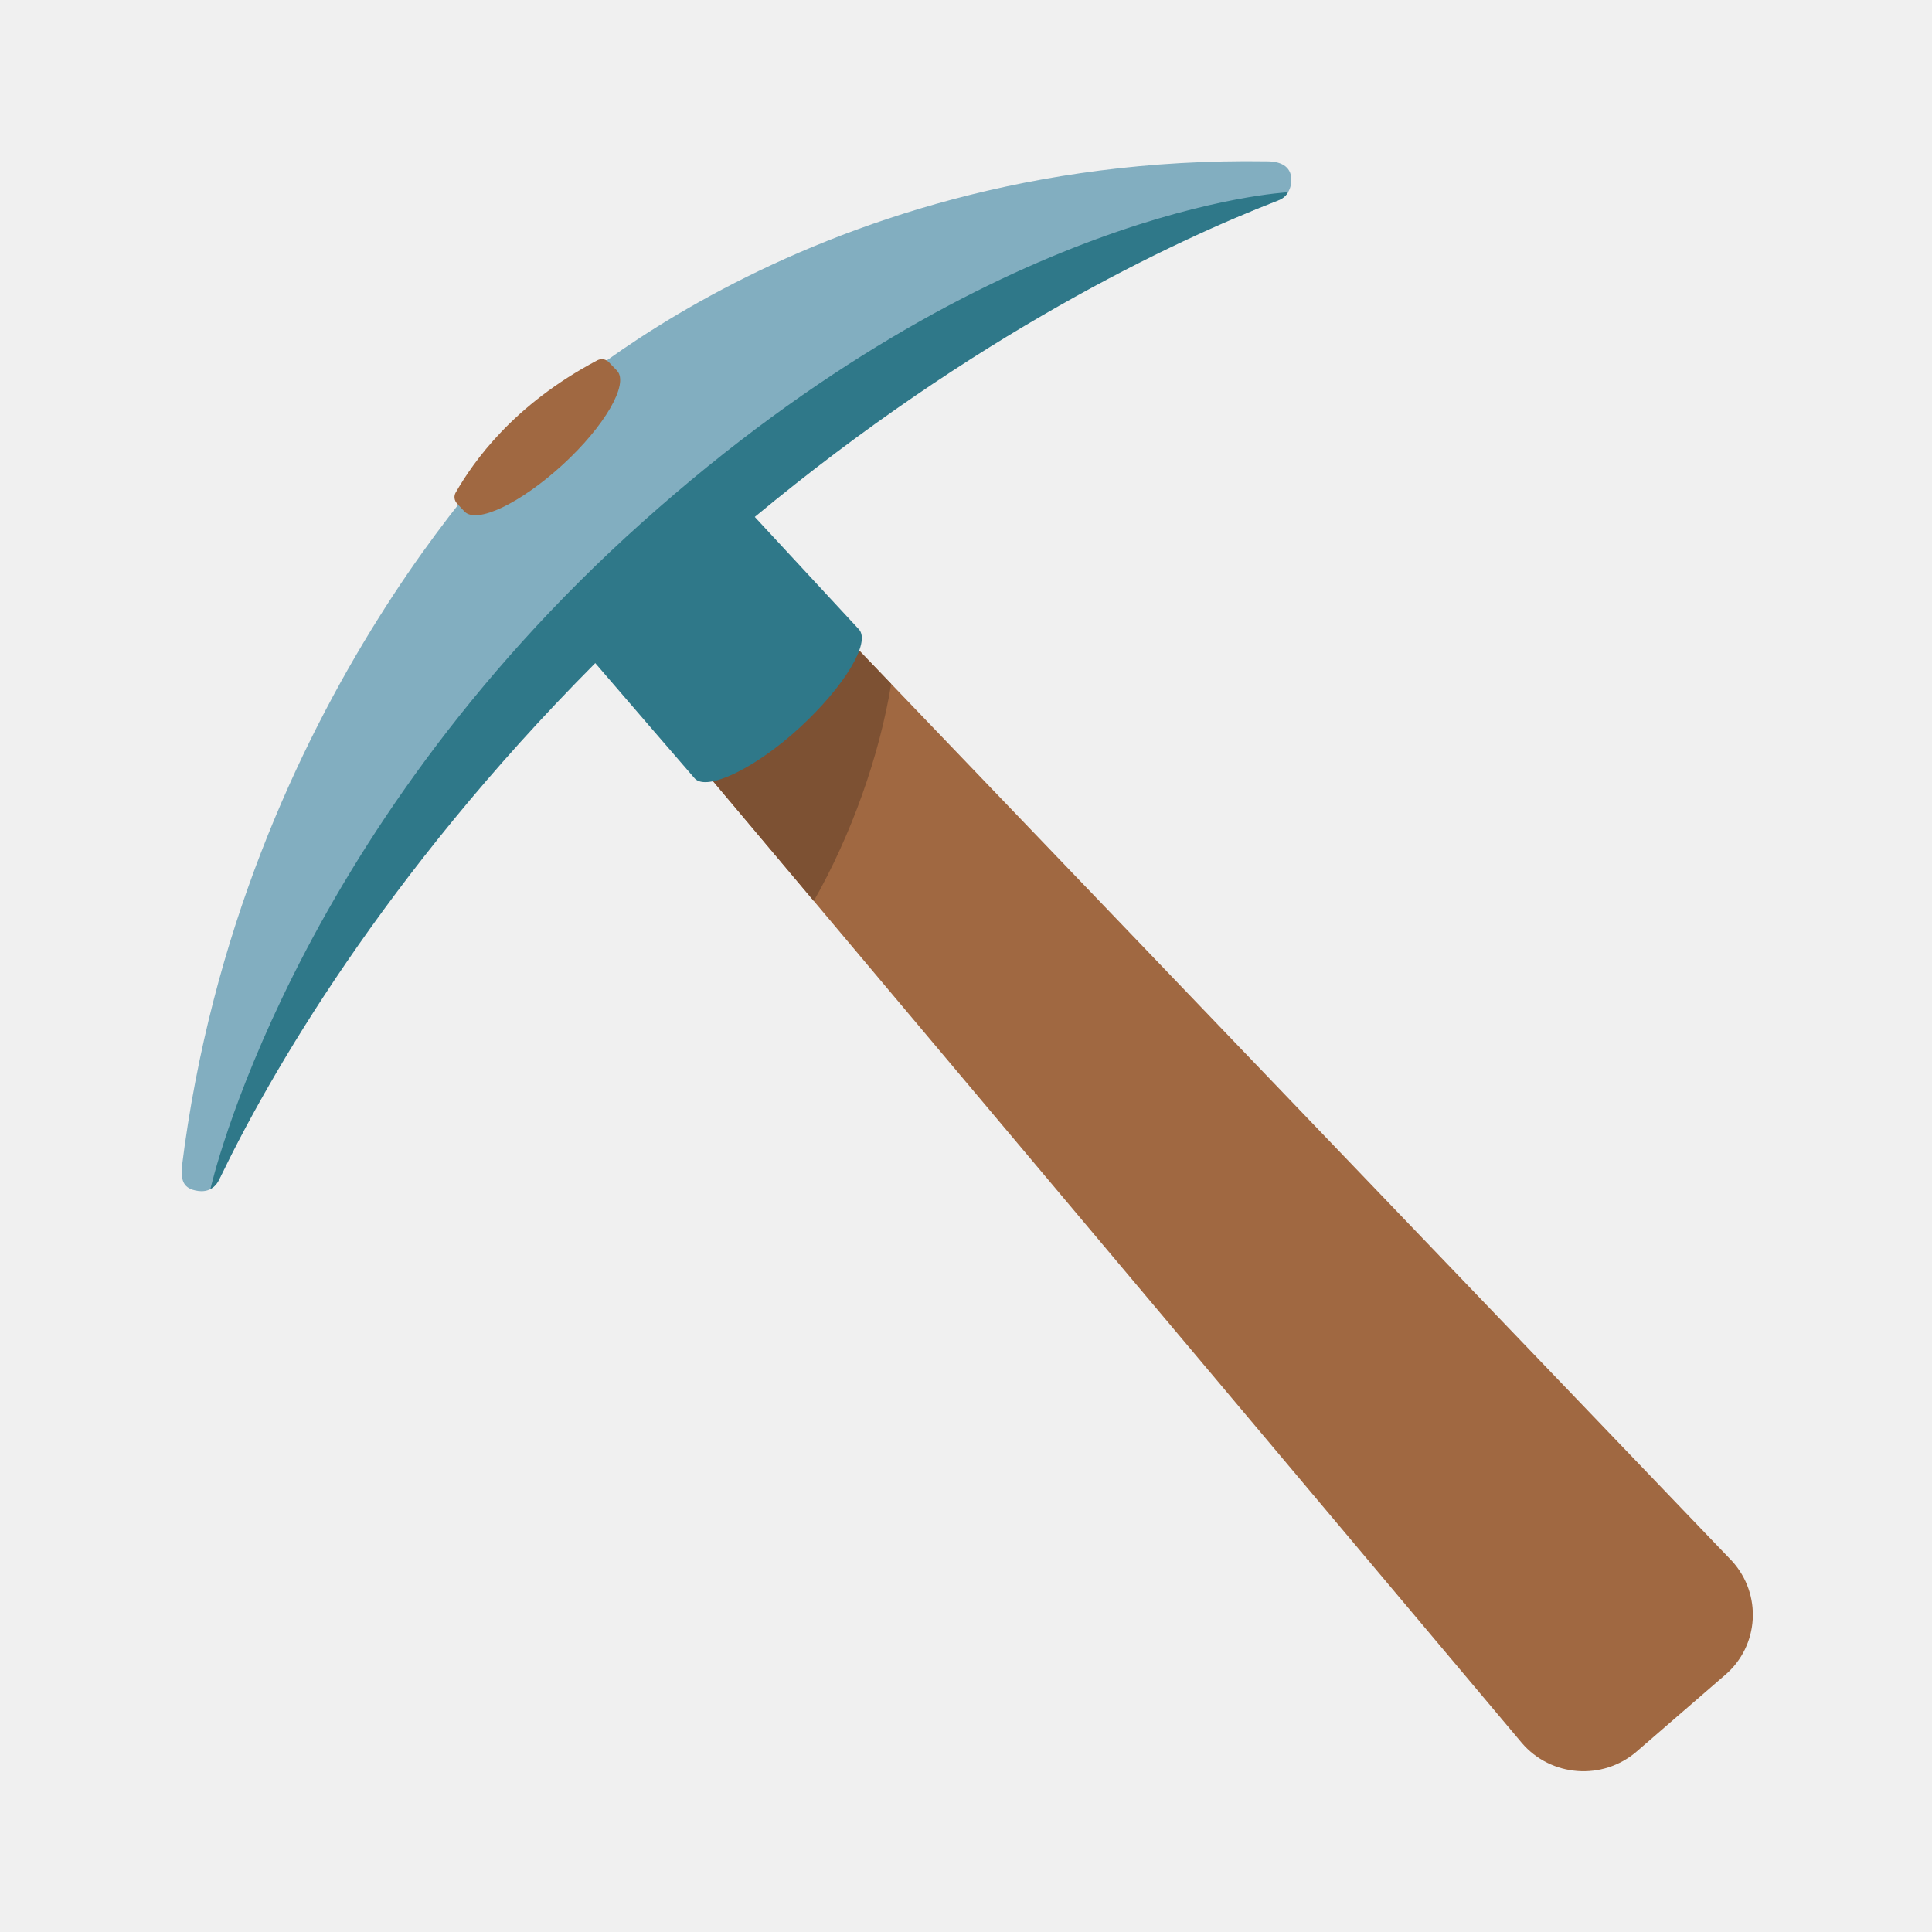
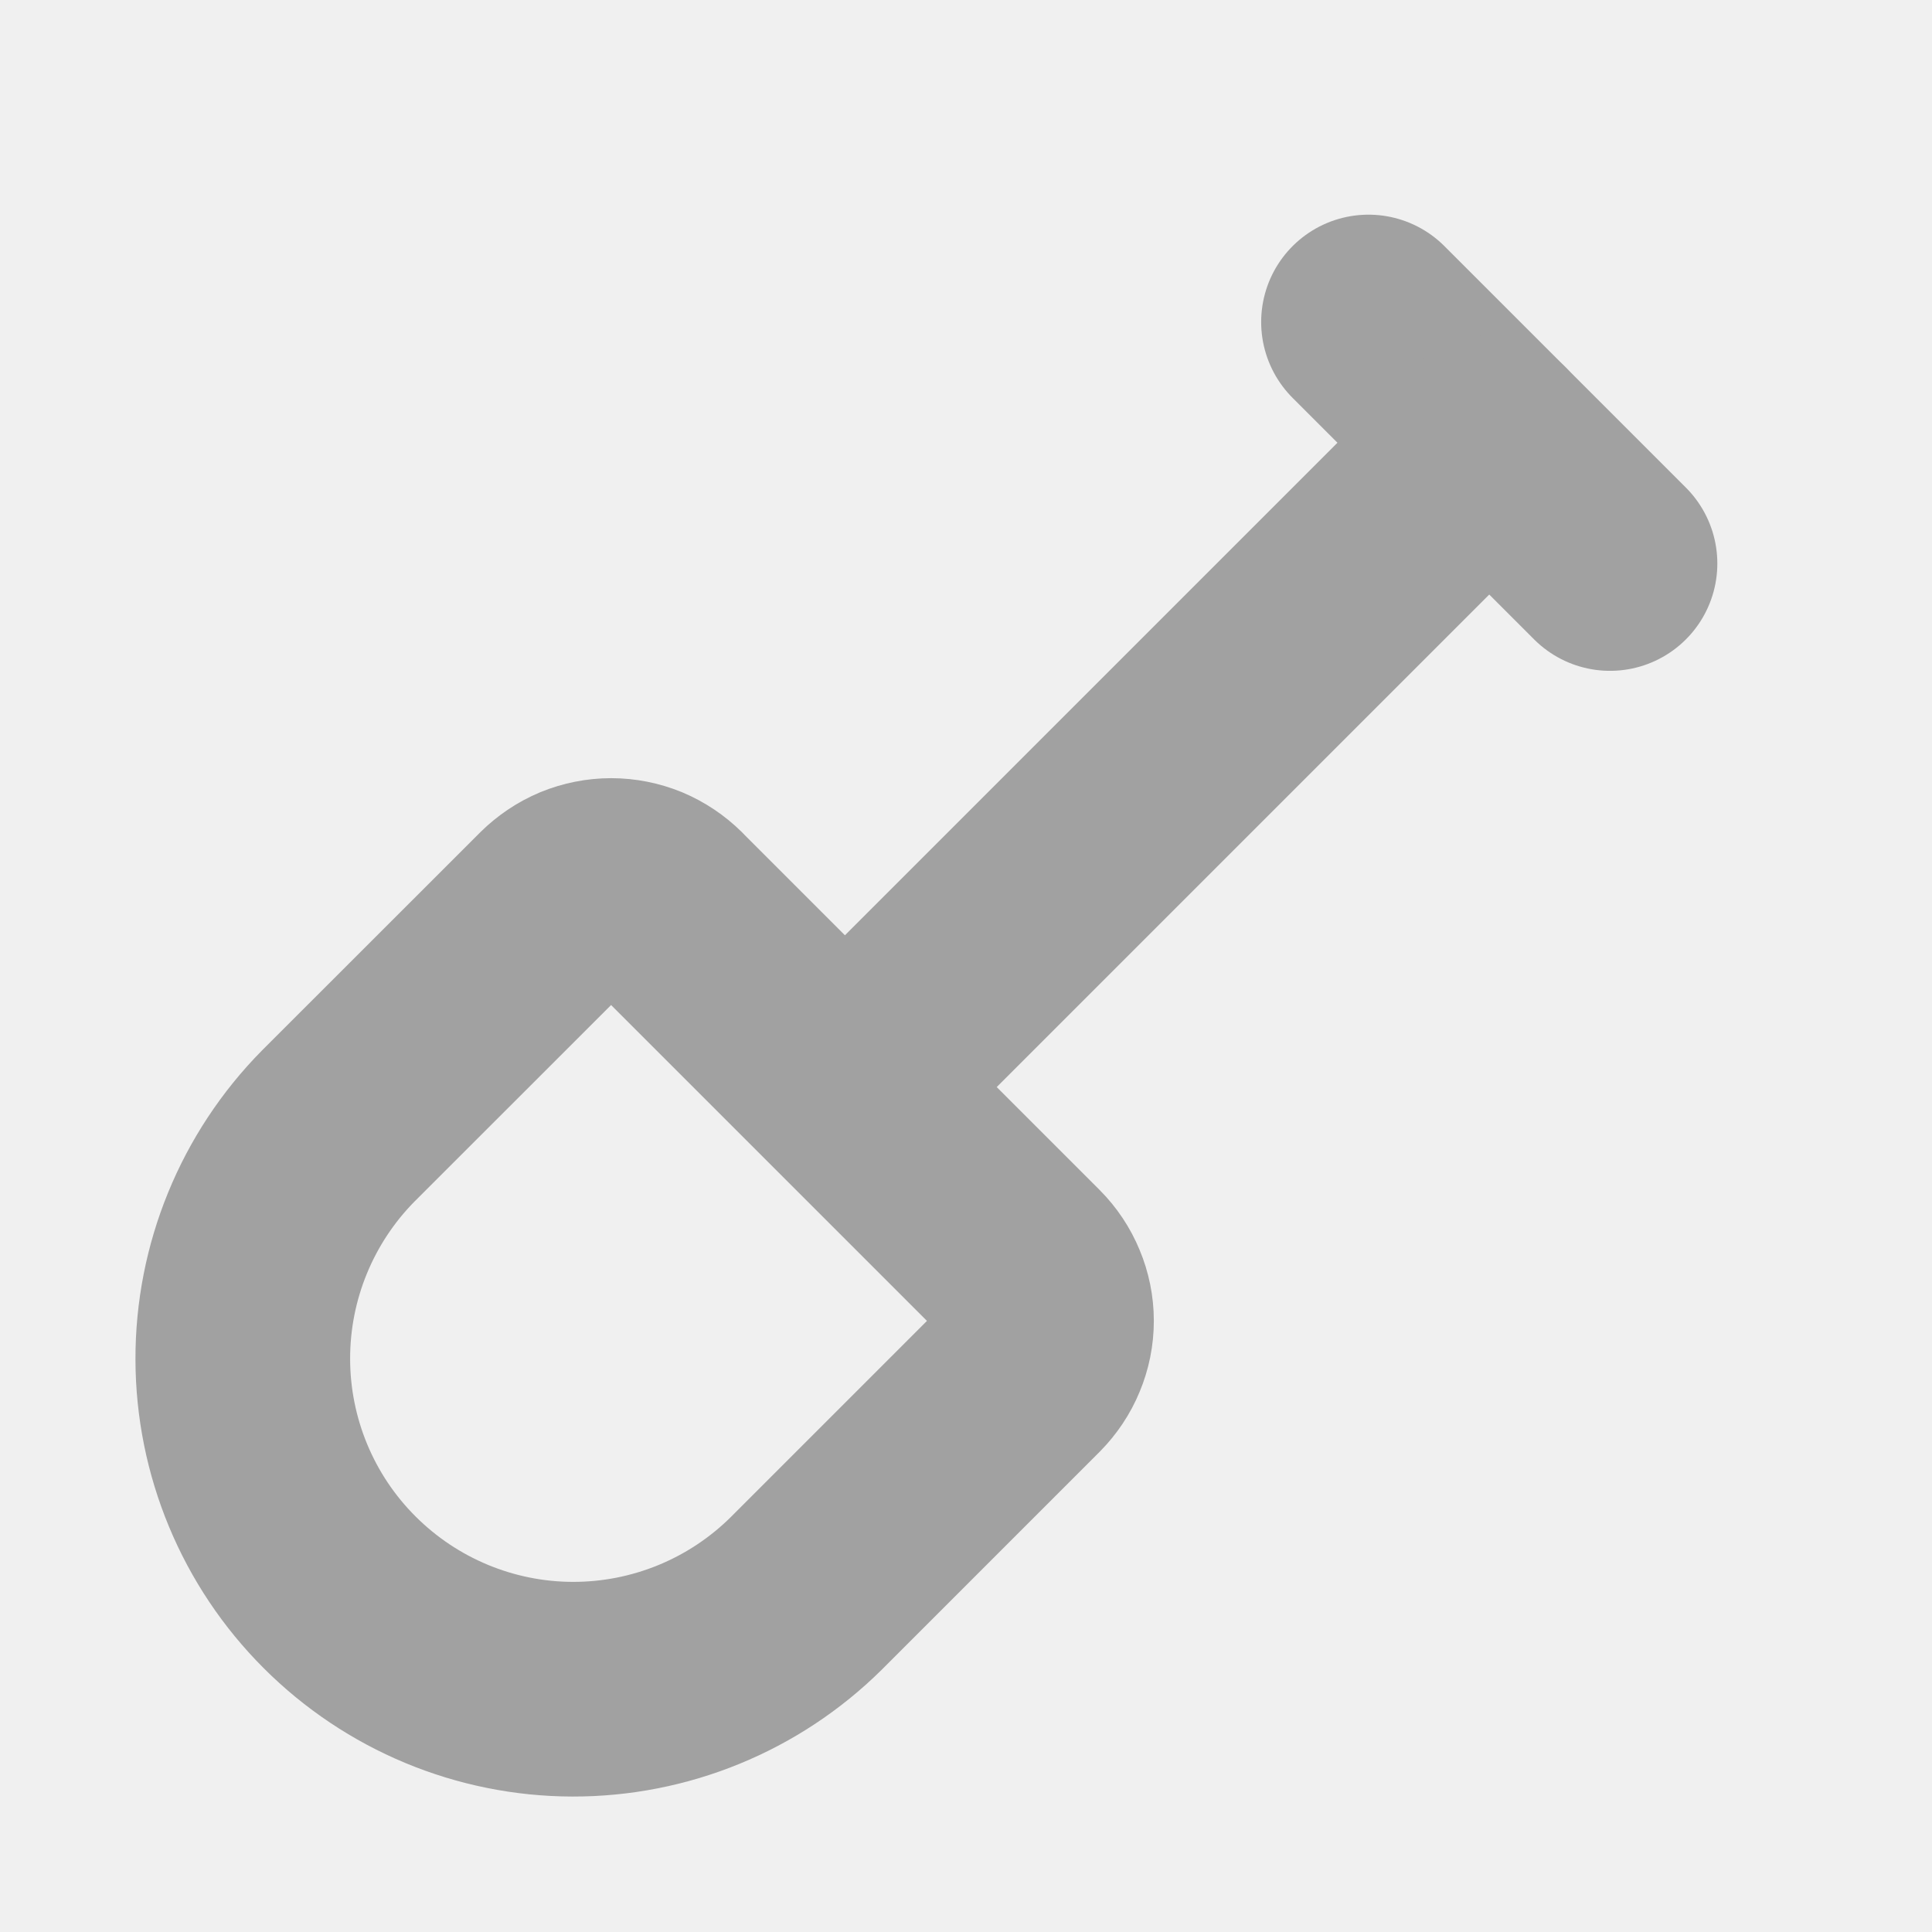
<svg xmlns="http://www.w3.org/2000/svg" width="18" height="18" viewBox="0 0 18 18" fill="none">
-   <path d="M16.073 15.605L15.249 16.318C14.932 16.592 14.449 16.556 14.178 16.238L5.635 6.079L6.905 4.913L16.137 14.544C16.418 14.853 16.391 15.332 16.073 15.605Z" fill="#A06841" />
-   <path d="M8.303 6.372L6.915 4.923L5.642 6.088L7.582 8.394C7.932 7.778 8.193 7.045 8.303 6.372Z" fill="#7D5133" />
-   <path d="M11.799 1.503C7.427 1.437 4.943 3.936 4.943 3.936C4.943 3.936 2.237 6.502 1.694 10.875C1.69 10.975 1.693 11.063 1.819 11.091C1.979 11.126 2.018 11.022 2.054 10.967C2.577 9.88 3.729 7.718 6.107 5.515C8.485 3.312 10.78 2.306 11.905 1.869C11.98 1.842 12.031 1.769 12.031 1.676C12.031 1.542 11.92 1.502 11.799 1.503Z" fill="#82AEC0" />
-   <path d="M5.749 3.454L5.671 3.373C5.644 3.345 5.601 3.339 5.567 3.356C4.778 3.773 4.411 4.303 4.246 4.588C4.227 4.62 4.231 4.661 4.257 4.69C4.277 4.711 4.301 4.738 4.326 4.764C4.438 4.886 4.848 4.691 5.242 4.33C5.636 3.969 5.862 3.576 5.749 3.454Z" fill="#A06841" />
-   <path d="M5.987 4.863C2.692 7.808 1.961 11.076 1.961 11.076C1.961 11.076 1.996 11.066 2.031 11.011C2.506 10.023 3.572 8.162 5.546 6.178C5.747 6.412 6.452 7.23 6.473 7.253C6.586 7.375 7.038 7.159 7.453 6.777C7.868 6.394 8.115 5.985 8.002 5.863L7.032 4.816C9.076 3.12 10.921 2.252 11.908 1.867C11.978 1.842 12 1.791 12 1.791C11.975 1.794 9.267 1.929 5.987 4.863Z" fill="#2F7889" />
+   <g clip-path="url(#clip0_234_93)">
+     <path d="M12.75 3L15 5.25" stroke="#A1A1A1" stroke-width="2" stroke-linecap="round" stroke-linejoin="round" />
+     <path d="M13.875 4.125L7.875 10.125" stroke="#A1A1A1" stroke-width="2" stroke-linecap="round" stroke-linejoin="round" />
+     <path d="M6.207 8.463L9.537 11.793C9.604 11.86 9.658 11.941 9.694 12.029C9.731 12.117 9.75 12.211 9.75 12.306C9.75 12.402 9.731 12.496 9.694 12.584C9.658 12.672 9.604 12.752 9.537 12.82L7.509 14.848C6.93 15.42 6.148 15.74 5.334 15.738C4.52 15.736 3.74 15.411 3.164 14.835C2.588 14.26 2.264 13.479 2.262 12.665C2.26 11.851 2.58 11.069 3.152 10.49L5.18 8.463C5.248 8.396 5.328 8.342 5.416 8.305C5.504 8.269 5.599 8.25 5.694 8.25C5.789 8.25 5.884 8.269 5.972 8.305C6.06 8.342 6.14 8.396 6.208 8.463H6.207Z" stroke="#A1A1A1" stroke-width="2" stroke-linecap="round" stroke-linejoin="round" />
+   </g>
+   <defs>
+     <clipPath id="clip0_234_93">
+       <rect width="18" height="18" fill="white" />
+     </clipPath>
+   </defs>
</svg>
